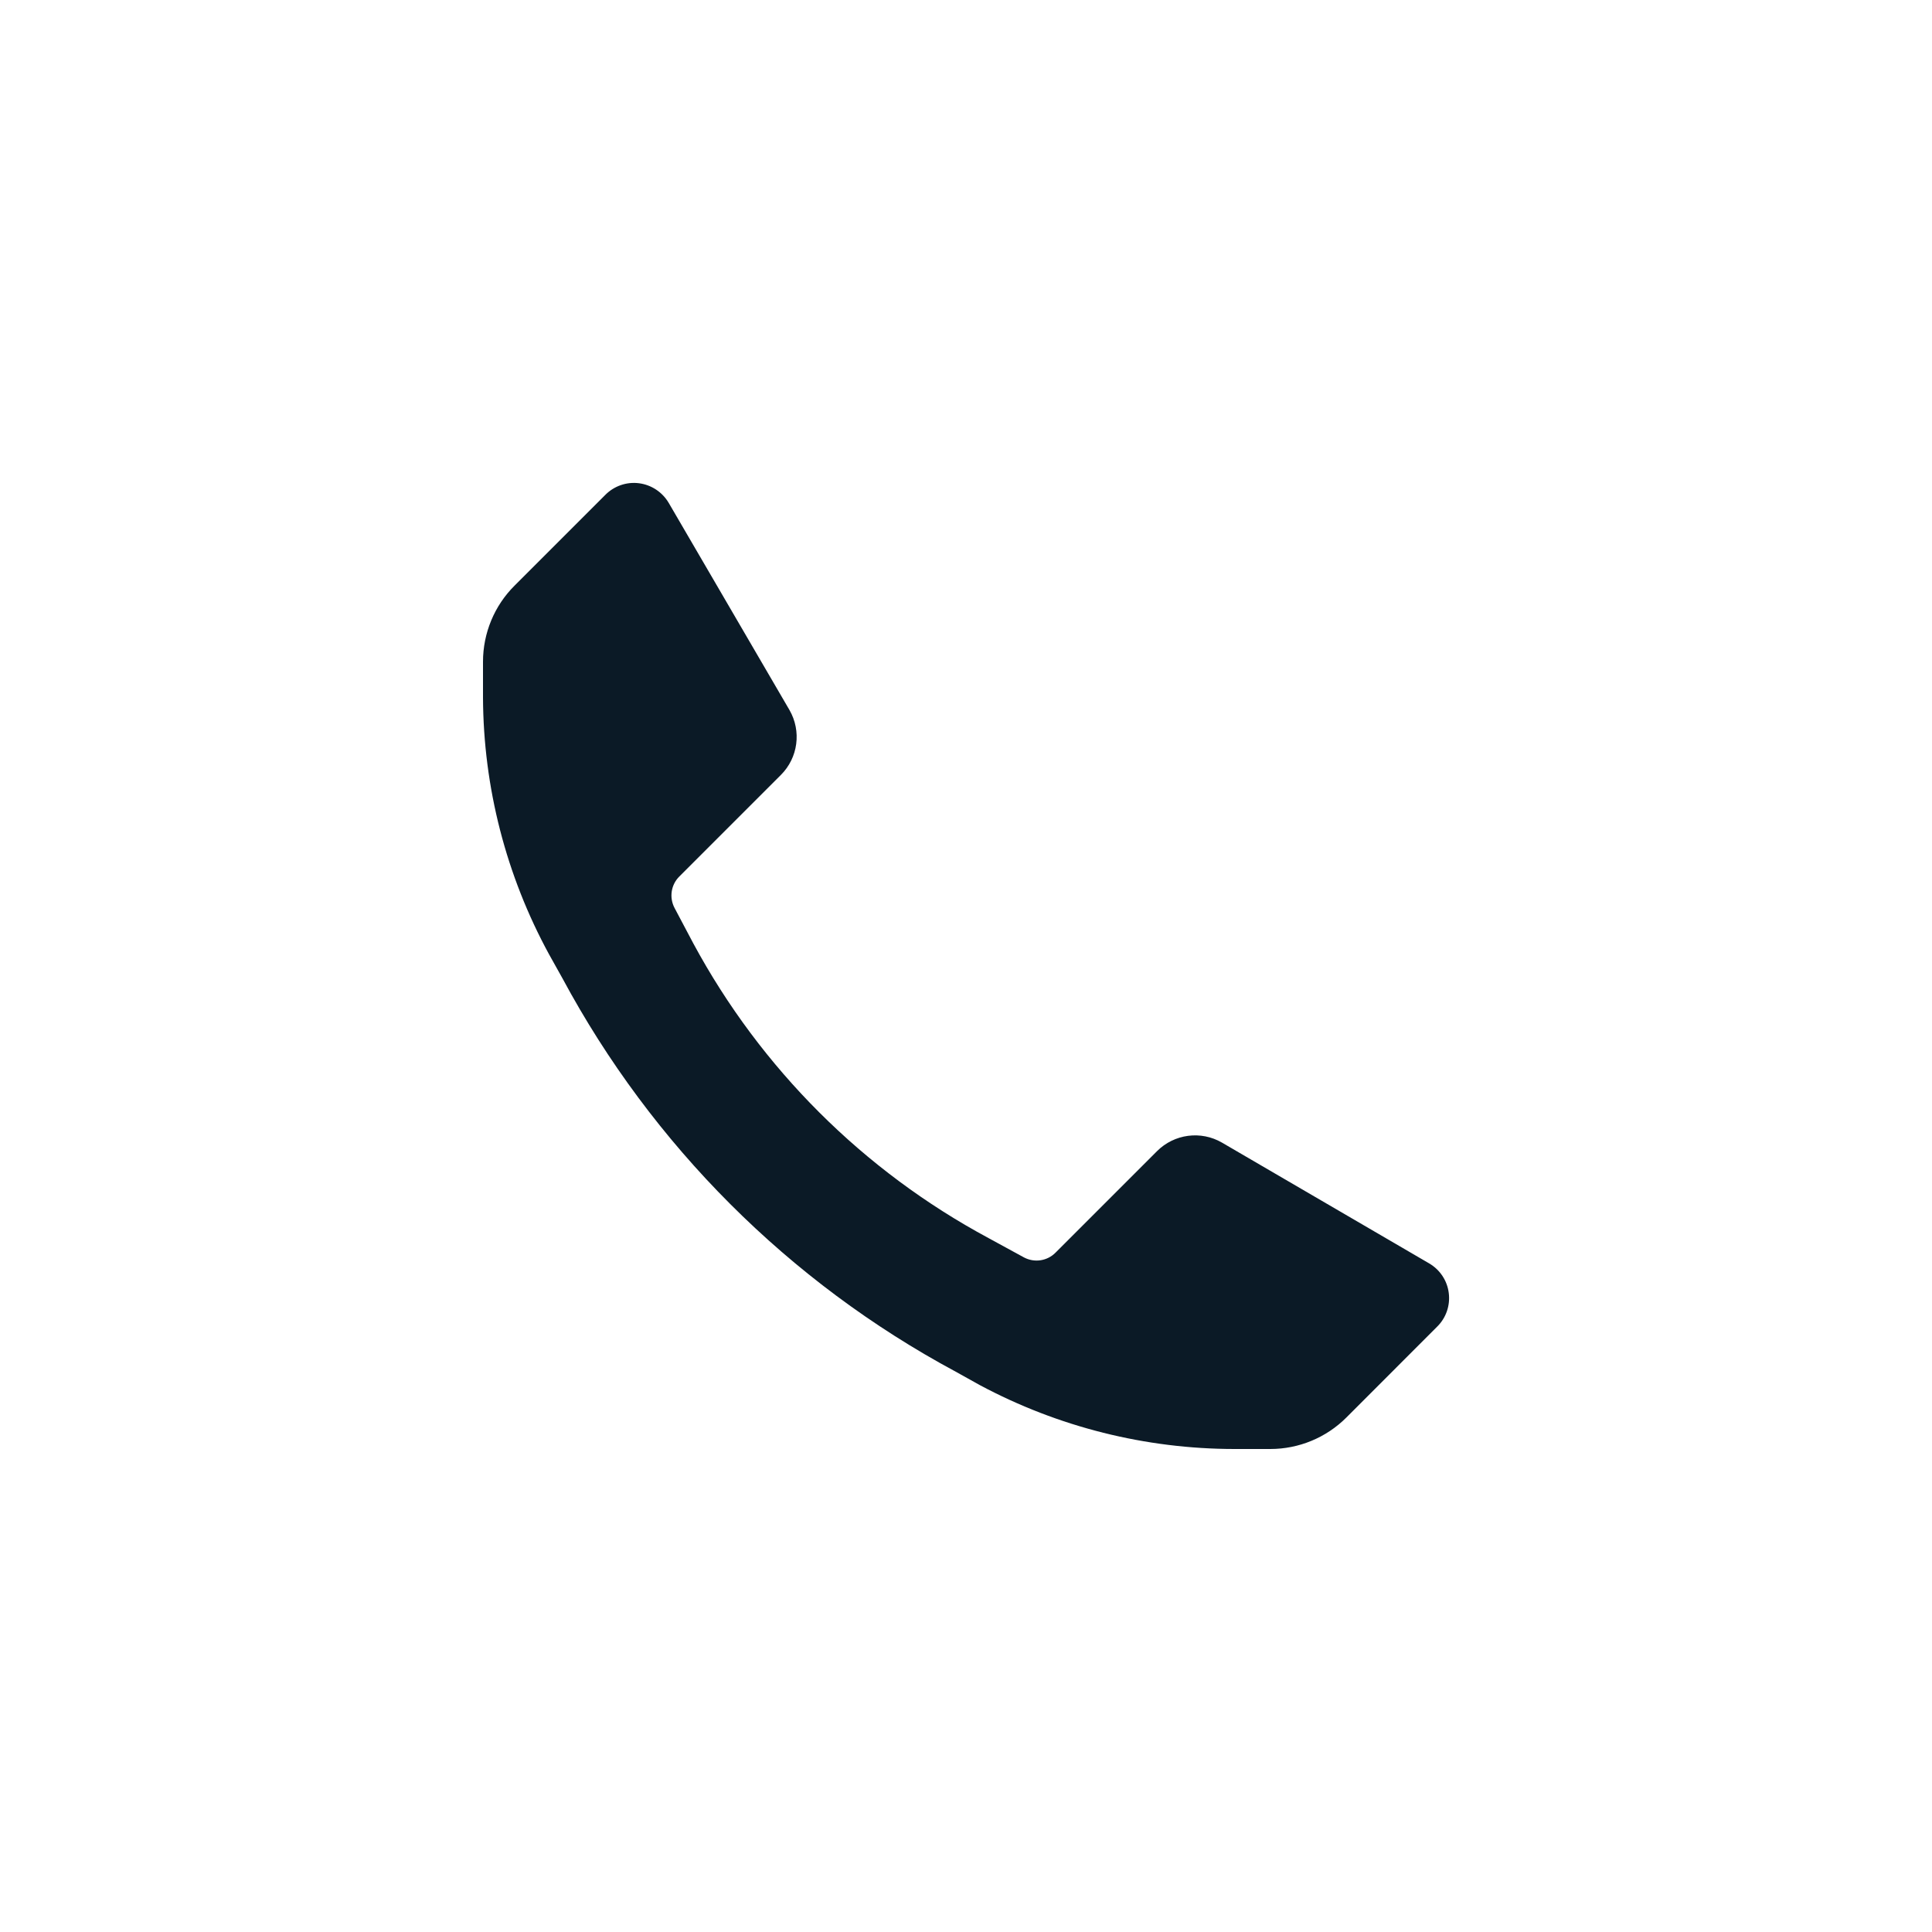
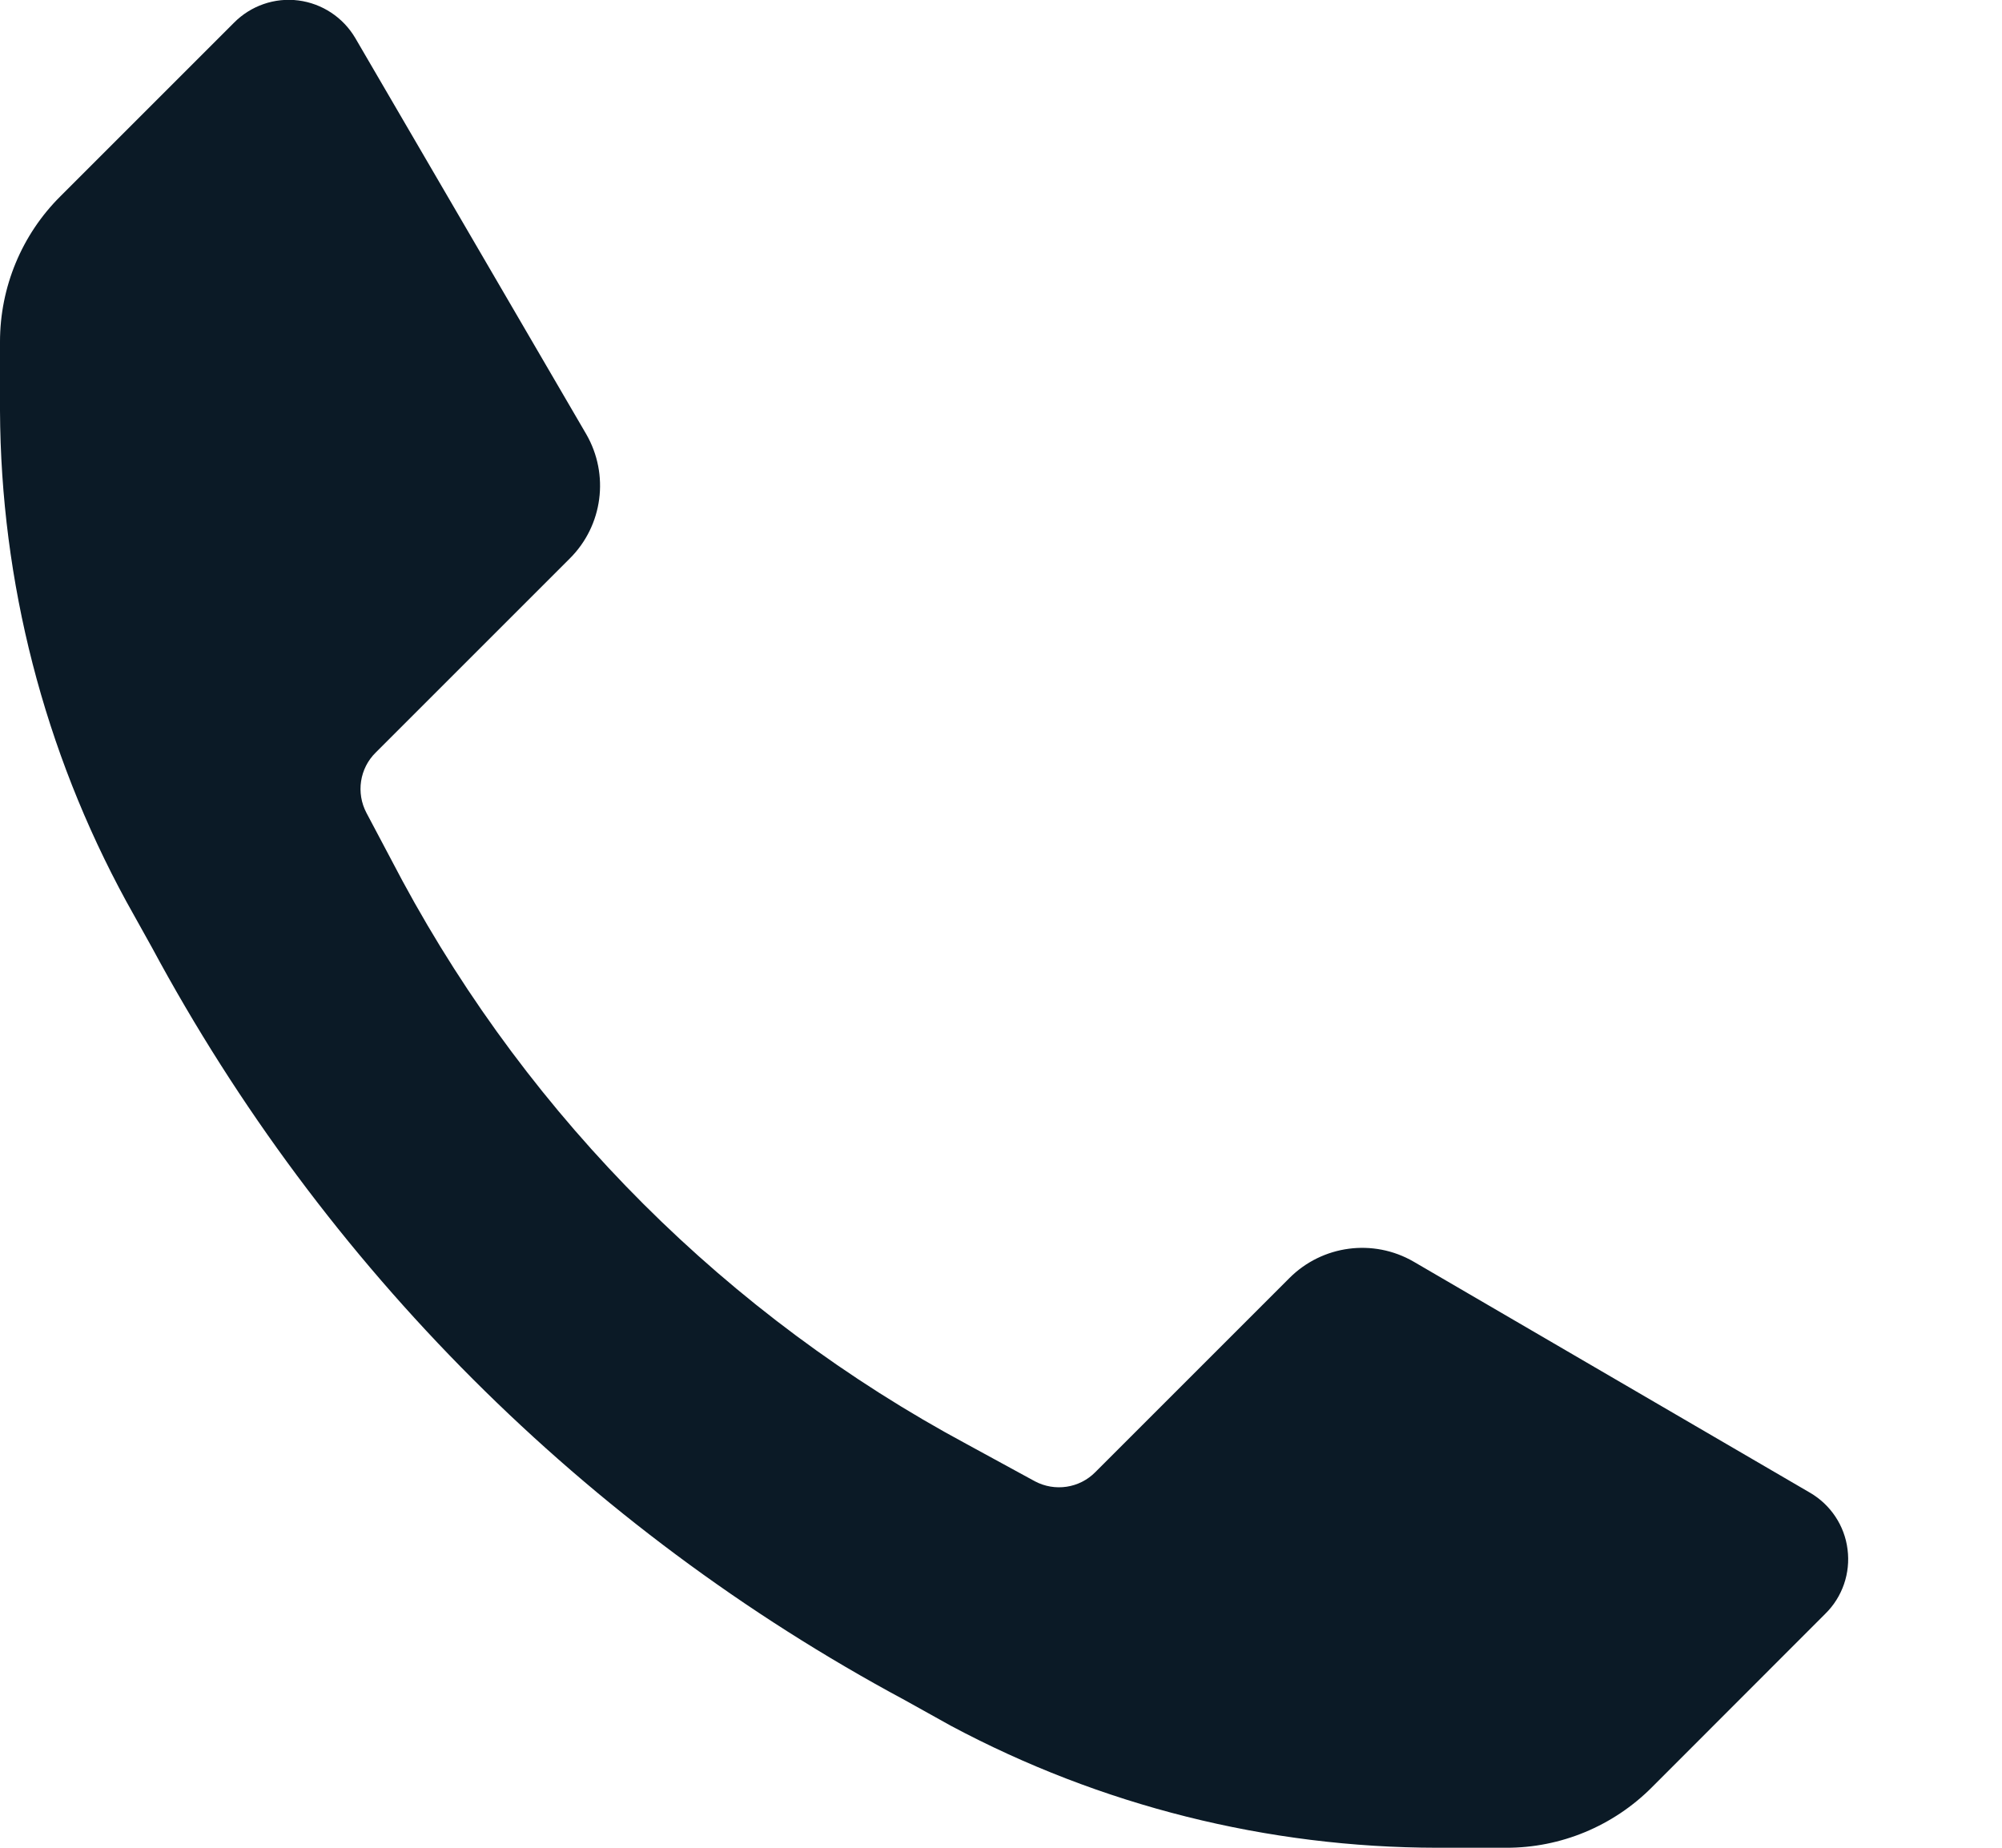
- <svg xmlns="http://www.w3.org/2000/svg" width="24" height="24" viewBox="0 0 24 24" fill="none">
-   <path d="M15.333 18C14.231 17.999 13.146 17.727 12.173 17.207L11.873 17.04C9.8 15.926 8.101 14.226 6.987 12.153L6.82 11.854C6.287 10.876 6.005 9.781 6 8.667V8.22C6 7.865 6.141 7.524 6.393 7.274L7.52 6.147C7.629 6.037 7.784 5.983 7.938 6.003C8.092 6.023 8.228 6.113 8.307 6.247L9.807 8.82C9.958 9.082 9.915 9.413 9.7 9.627L8.44 10.887C8.335 10.99 8.311 11.15 8.38 11.28L8.613 11.72C9.451 13.273 10.726 14.545 12.28 15.38L12.72 15.62C12.85 15.689 13.01 15.665 13.113 15.56L14.373 14.3C14.587 14.086 14.918 14.042 15.18 14.194L17.753 15.694C17.887 15.772 17.978 15.908 17.997 16.062C18.017 16.216 17.964 16.371 17.853 16.48L16.727 17.607C16.476 17.859 16.135 18 15.78 18H15.333Z" fill="#0B1A26" />
+ <svg xmlns="http://www.w3.org/2000/svg" width="13" height="12" viewBox="0 0 13 12" fill="none">
+   <path d="M9.333 12C8.231 11.999 7.146 11.727 6.173 11.207L5.873 11.04C3.8 9.926 2.101 8.226 0.987 6.154L0.82 5.854C0.287 4.876 0.005 3.781 4.14504e-07 2.667V2.22C-0 1.865 0.141 1.524 0.393 1.274L1.52 0.147C1.629 0.037 1.784 -0.017 1.938 0.003C2.092 0.023 2.228 0.113 2.307 0.247L3.807 2.82C3.958 3.082 3.915 3.413 3.7 3.627L2.44 4.887C2.335 4.99 2.311 5.15 2.38 5.28L2.613 5.72C3.451 7.272 4.726 8.545 6.28 9.38L6.72 9.62C6.85 9.689 7.01 9.665 7.113 9.56L8.373 8.3C8.587 8.086 8.918 8.042 9.18 8.194L11.753 9.694C11.887 9.772 11.978 9.908 11.997 10.062C12.017 10.216 11.964 10.371 11.853 10.48L10.727 11.607C10.476 11.859 10.135 12.001 9.78 12H9.333Z" fill="#0B1A26" />
</svg>
